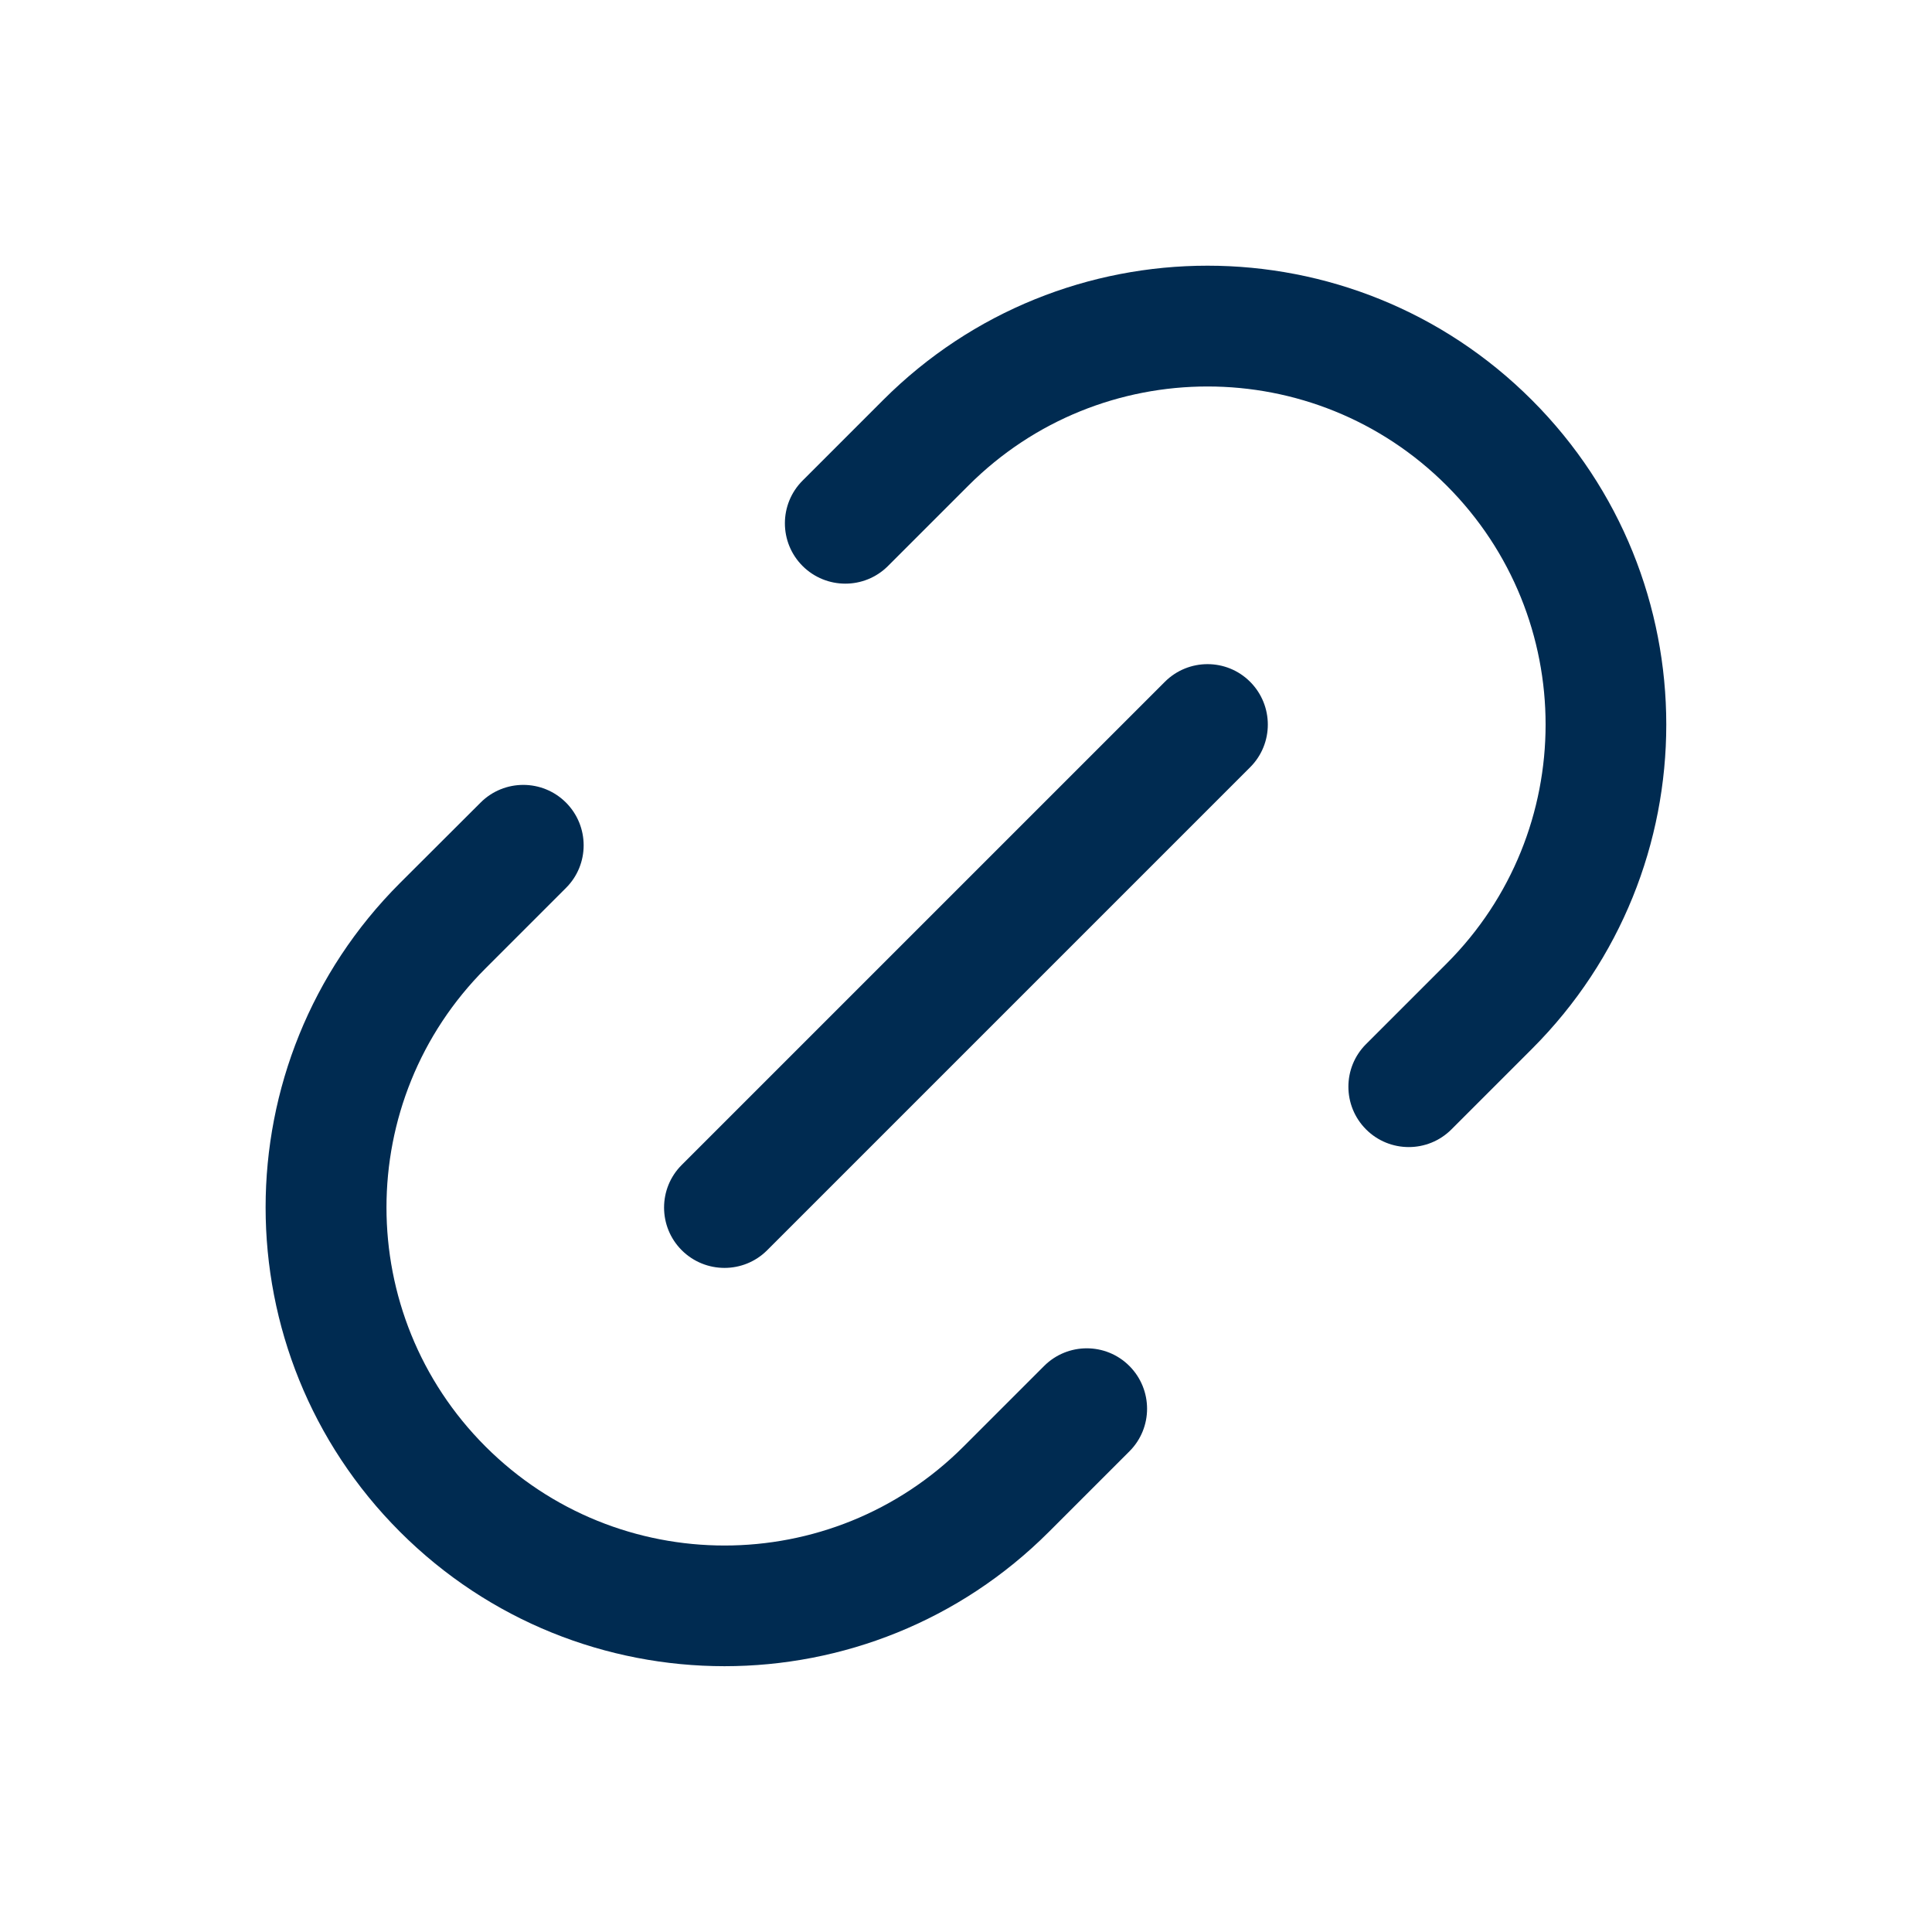
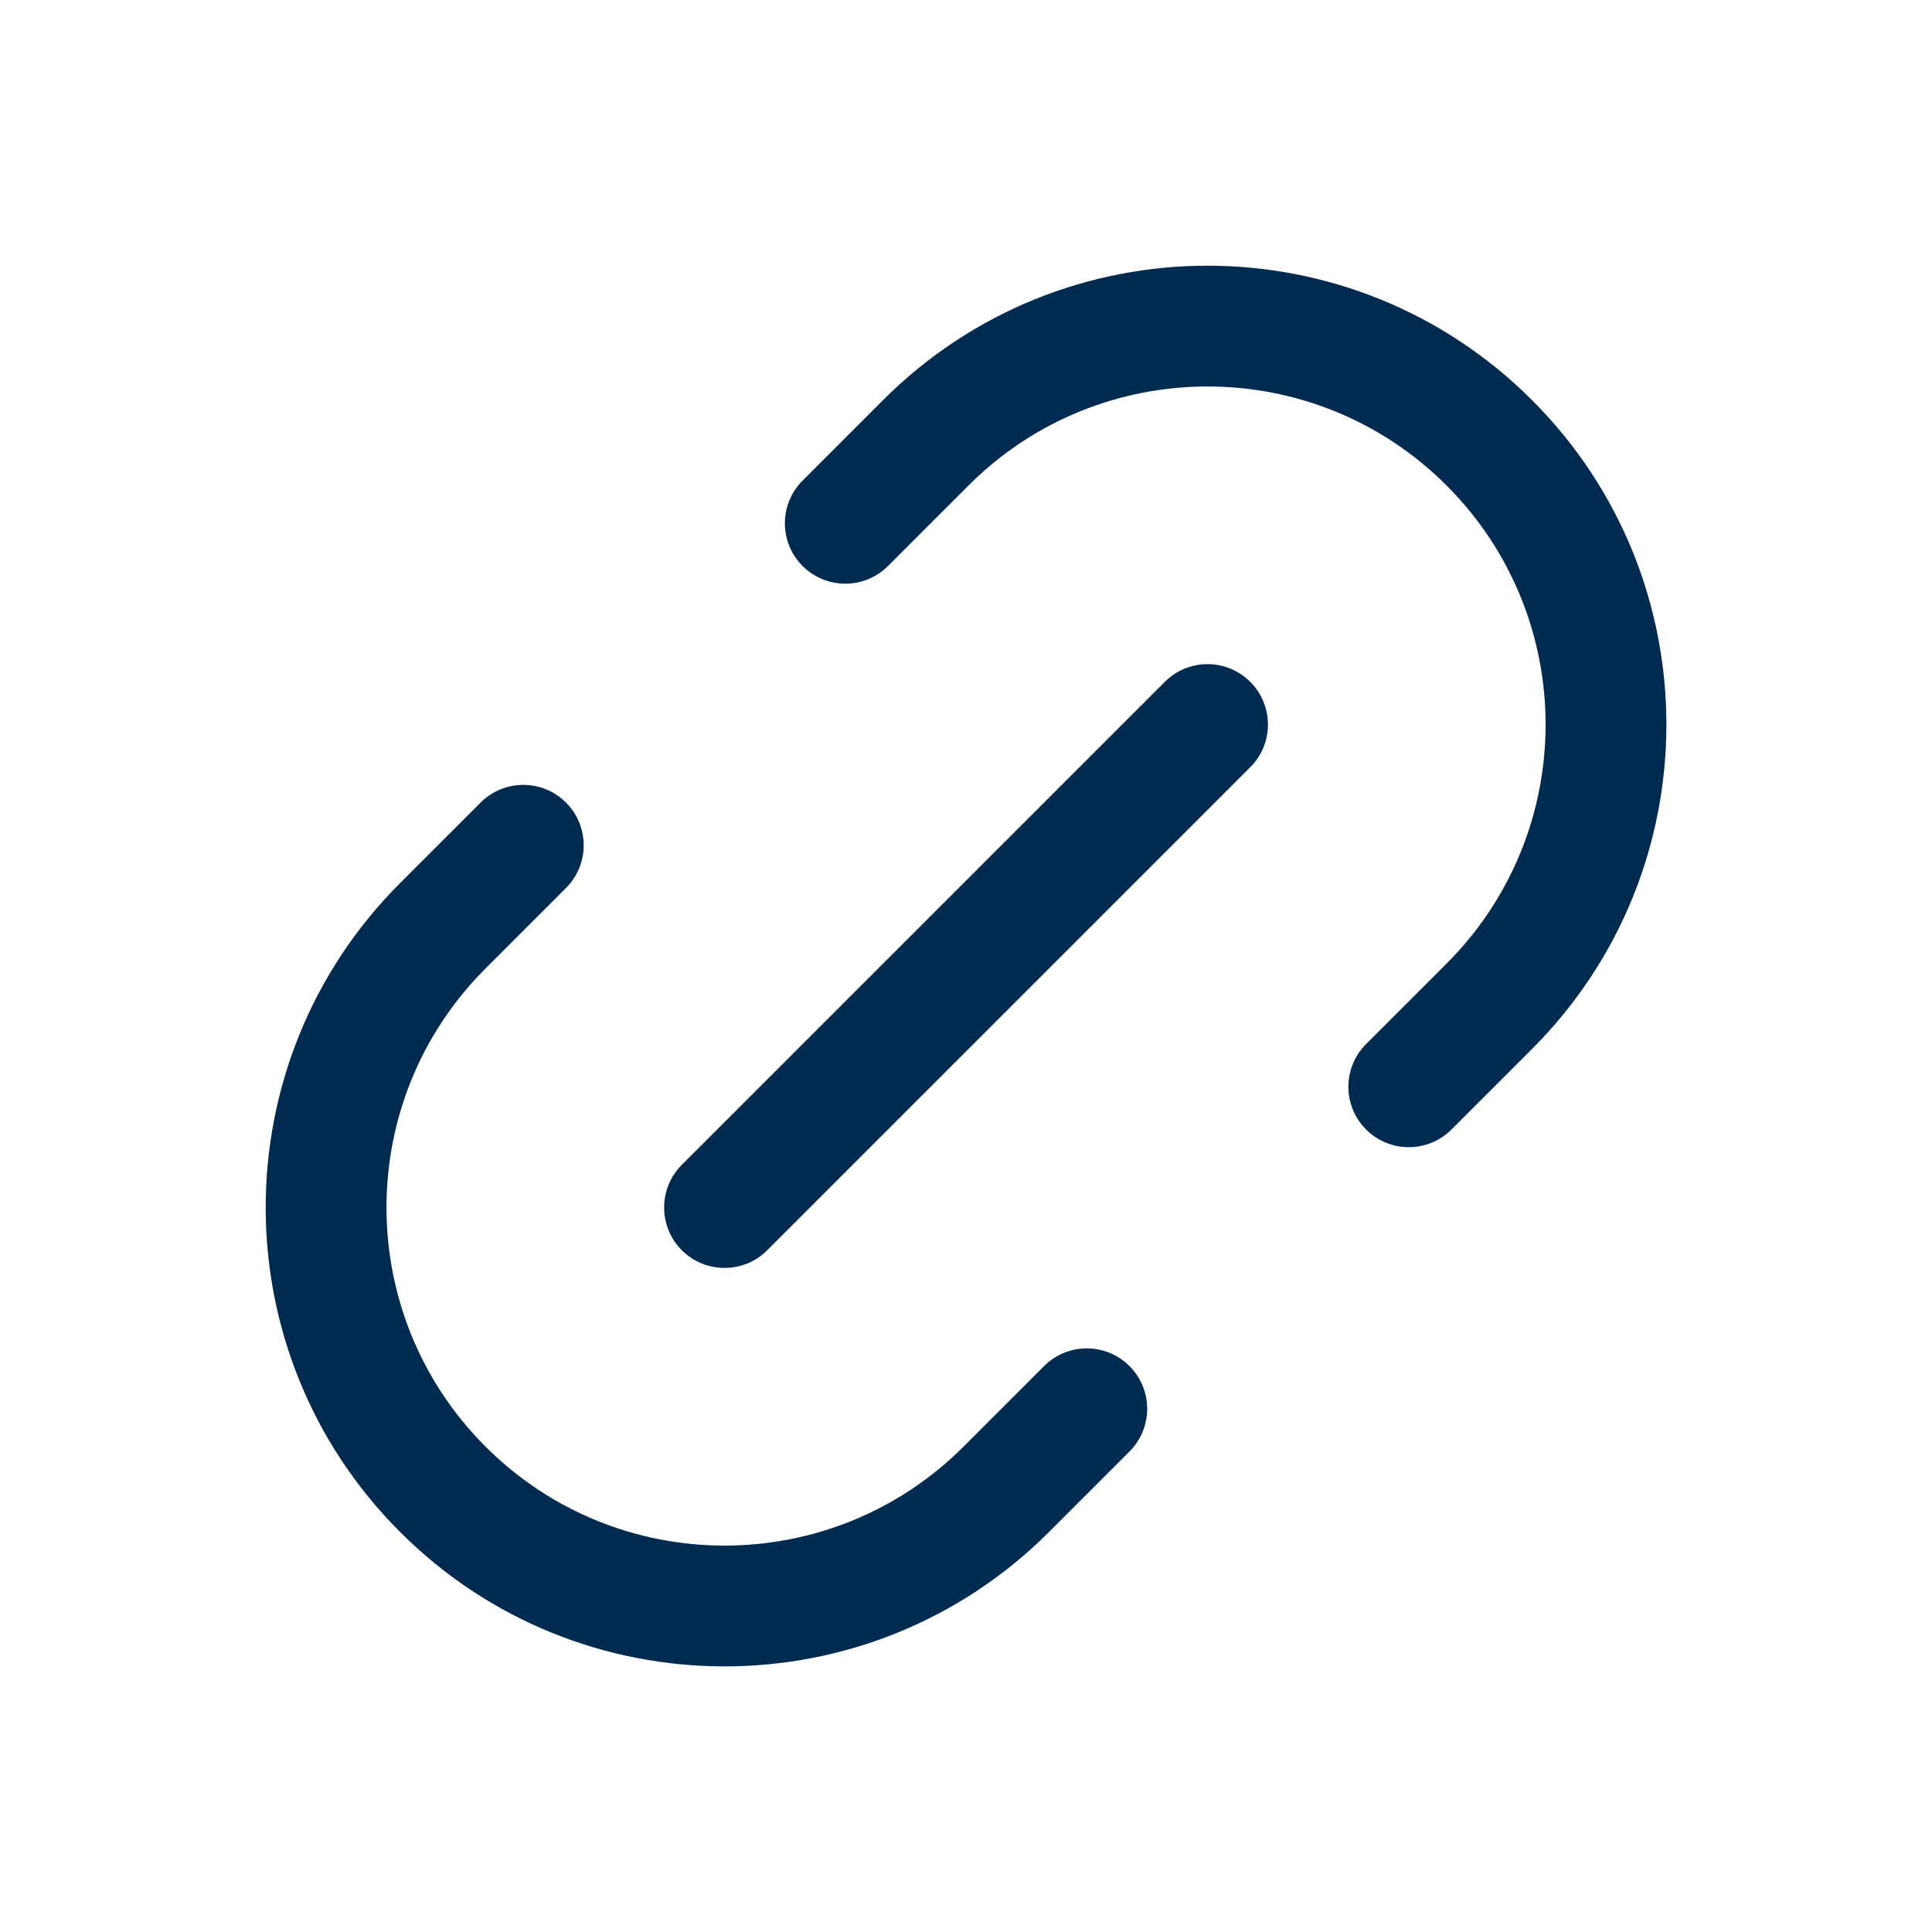
<svg xmlns="http://www.w3.org/2000/svg" width="24" height="24" viewBox="0 0 24 24" fill="none">
-   <path d="M5.97,9.97c0.293,-0.293 0.768,-0.293 1.061,0c0.292,0.293 0.293,0.768 0,1.06l-1,1c-1.64,1.64 -1.64,4.299 0,5.939c1.64,1.64 4.299,1.64 5.939,0l1,-1c0.293,-0.293 0.768,-0.293 1.06,0c0.292,0.293 0.293,0.768 0,1.06l-1,1c-2.226,2.226 -5.835,2.225 -8.061,0c-2.226,-2.226 -2.226,-5.835 0,-8.06zM14.47,8.47c0.293,-0.293 0.768,-0.293 1.06,0c0.292,0.293 0.293,0.768 0,1.061l-6,6c-0.293,0.293 -0.768,0.292 -1.061,0c-0.293,-0.293 -0.293,-0.768 0,-1.06zM10.97,4.97c2.226,-2.226 5.835,-2.226 8.06,0c2.225,2.226 2.226,5.835 0,8.06l-1,1c-0.293,0.293 -0.768,0.292 -1.06,0c-0.293,-0.293 -0.293,-0.768 0,-1.06l1,-1c1.64,-1.64 1.64,-4.299 0,-5.939c-1.64,-1.64 -4.299,-1.64 -5.939,0l-1,1c-0.293,0.293 -0.768,0.292 -1.061,0c-0.293,-0.293 -0.293,-0.768 0,-1.061z" fill="#002B51" />
+   <path d="M5.97,9.97c0.293,-0.293 0.768,-0.293 1.061,0c0.293,0.293 0.293,0.768 0,1.061l-1,1c-1.64,1.64 -1.64,4.299 0,5.939c1.64,1.64 4.299,1.64 5.939,0l1,-1c0.293,-0.293 0.768,-0.293 1.061,0c0.293,0.293 0.293,0.768 0,1.061l-1,1c-2.226,2.226 -5.835,2.226 -8.061,0c-2.226,-2.226 -2.226,-5.835 0,-8.061zM14.47,8.47c0.293,-0.293 0.768,-0.293 1.061,0c0.293,0.293 0.293,0.768 0,1.061l-6,6c-0.293,0.293 -0.768,0.293 -1.061,0c-0.293,-0.293 -0.293,-0.768 0,-1.061zM10.97,4.97c2.226,-2.226 5.835,-2.226 8.061,0c2.226,2.226 2.226,5.835 0,8.061l-1,1c-0.293,0.293 -0.768,0.293 -1.061,0c-0.293,-0.293 -0.293,-0.768 0,-1.061l1,-1c1.64,-1.64 1.64,-4.299 0,-5.939c-1.64,-1.64 -4.299,-1.64 -5.939,0l-1,1c-0.293,0.293 -0.768,0.293 -1.061,0c-0.293,-0.293 -0.293,-0.768 0,-1.061z" fill="#002B51" />
</svg>
